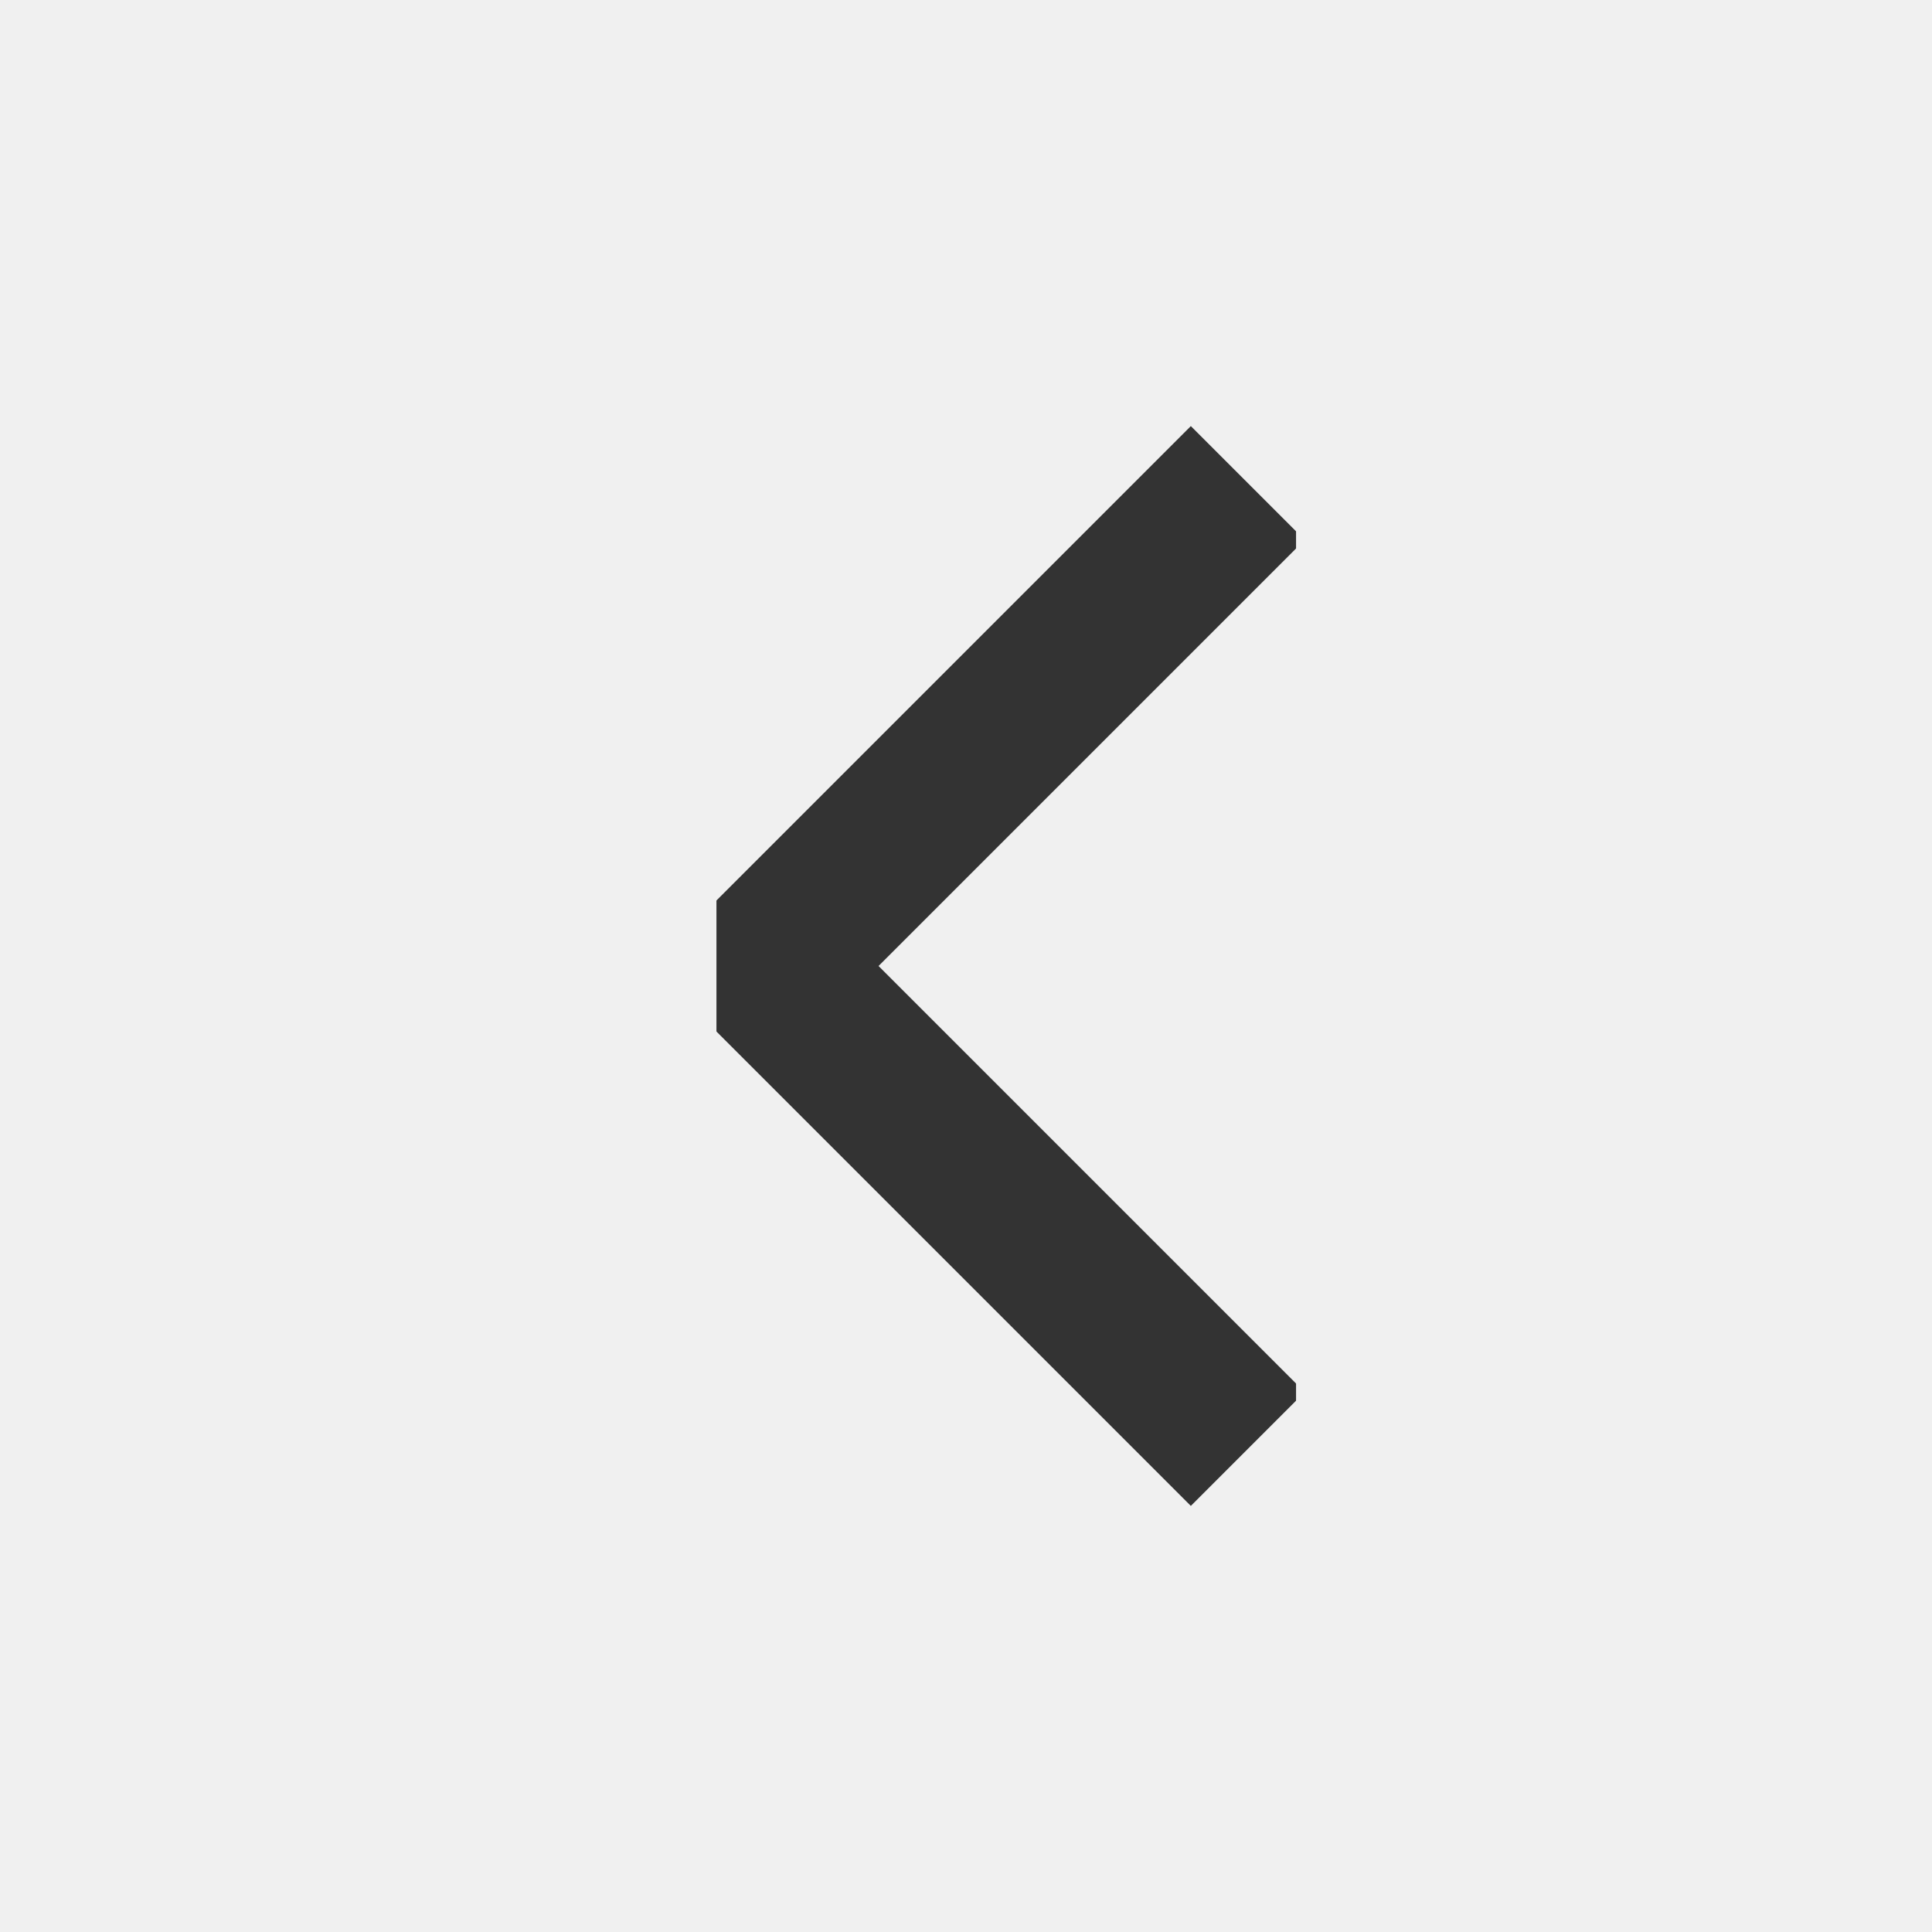
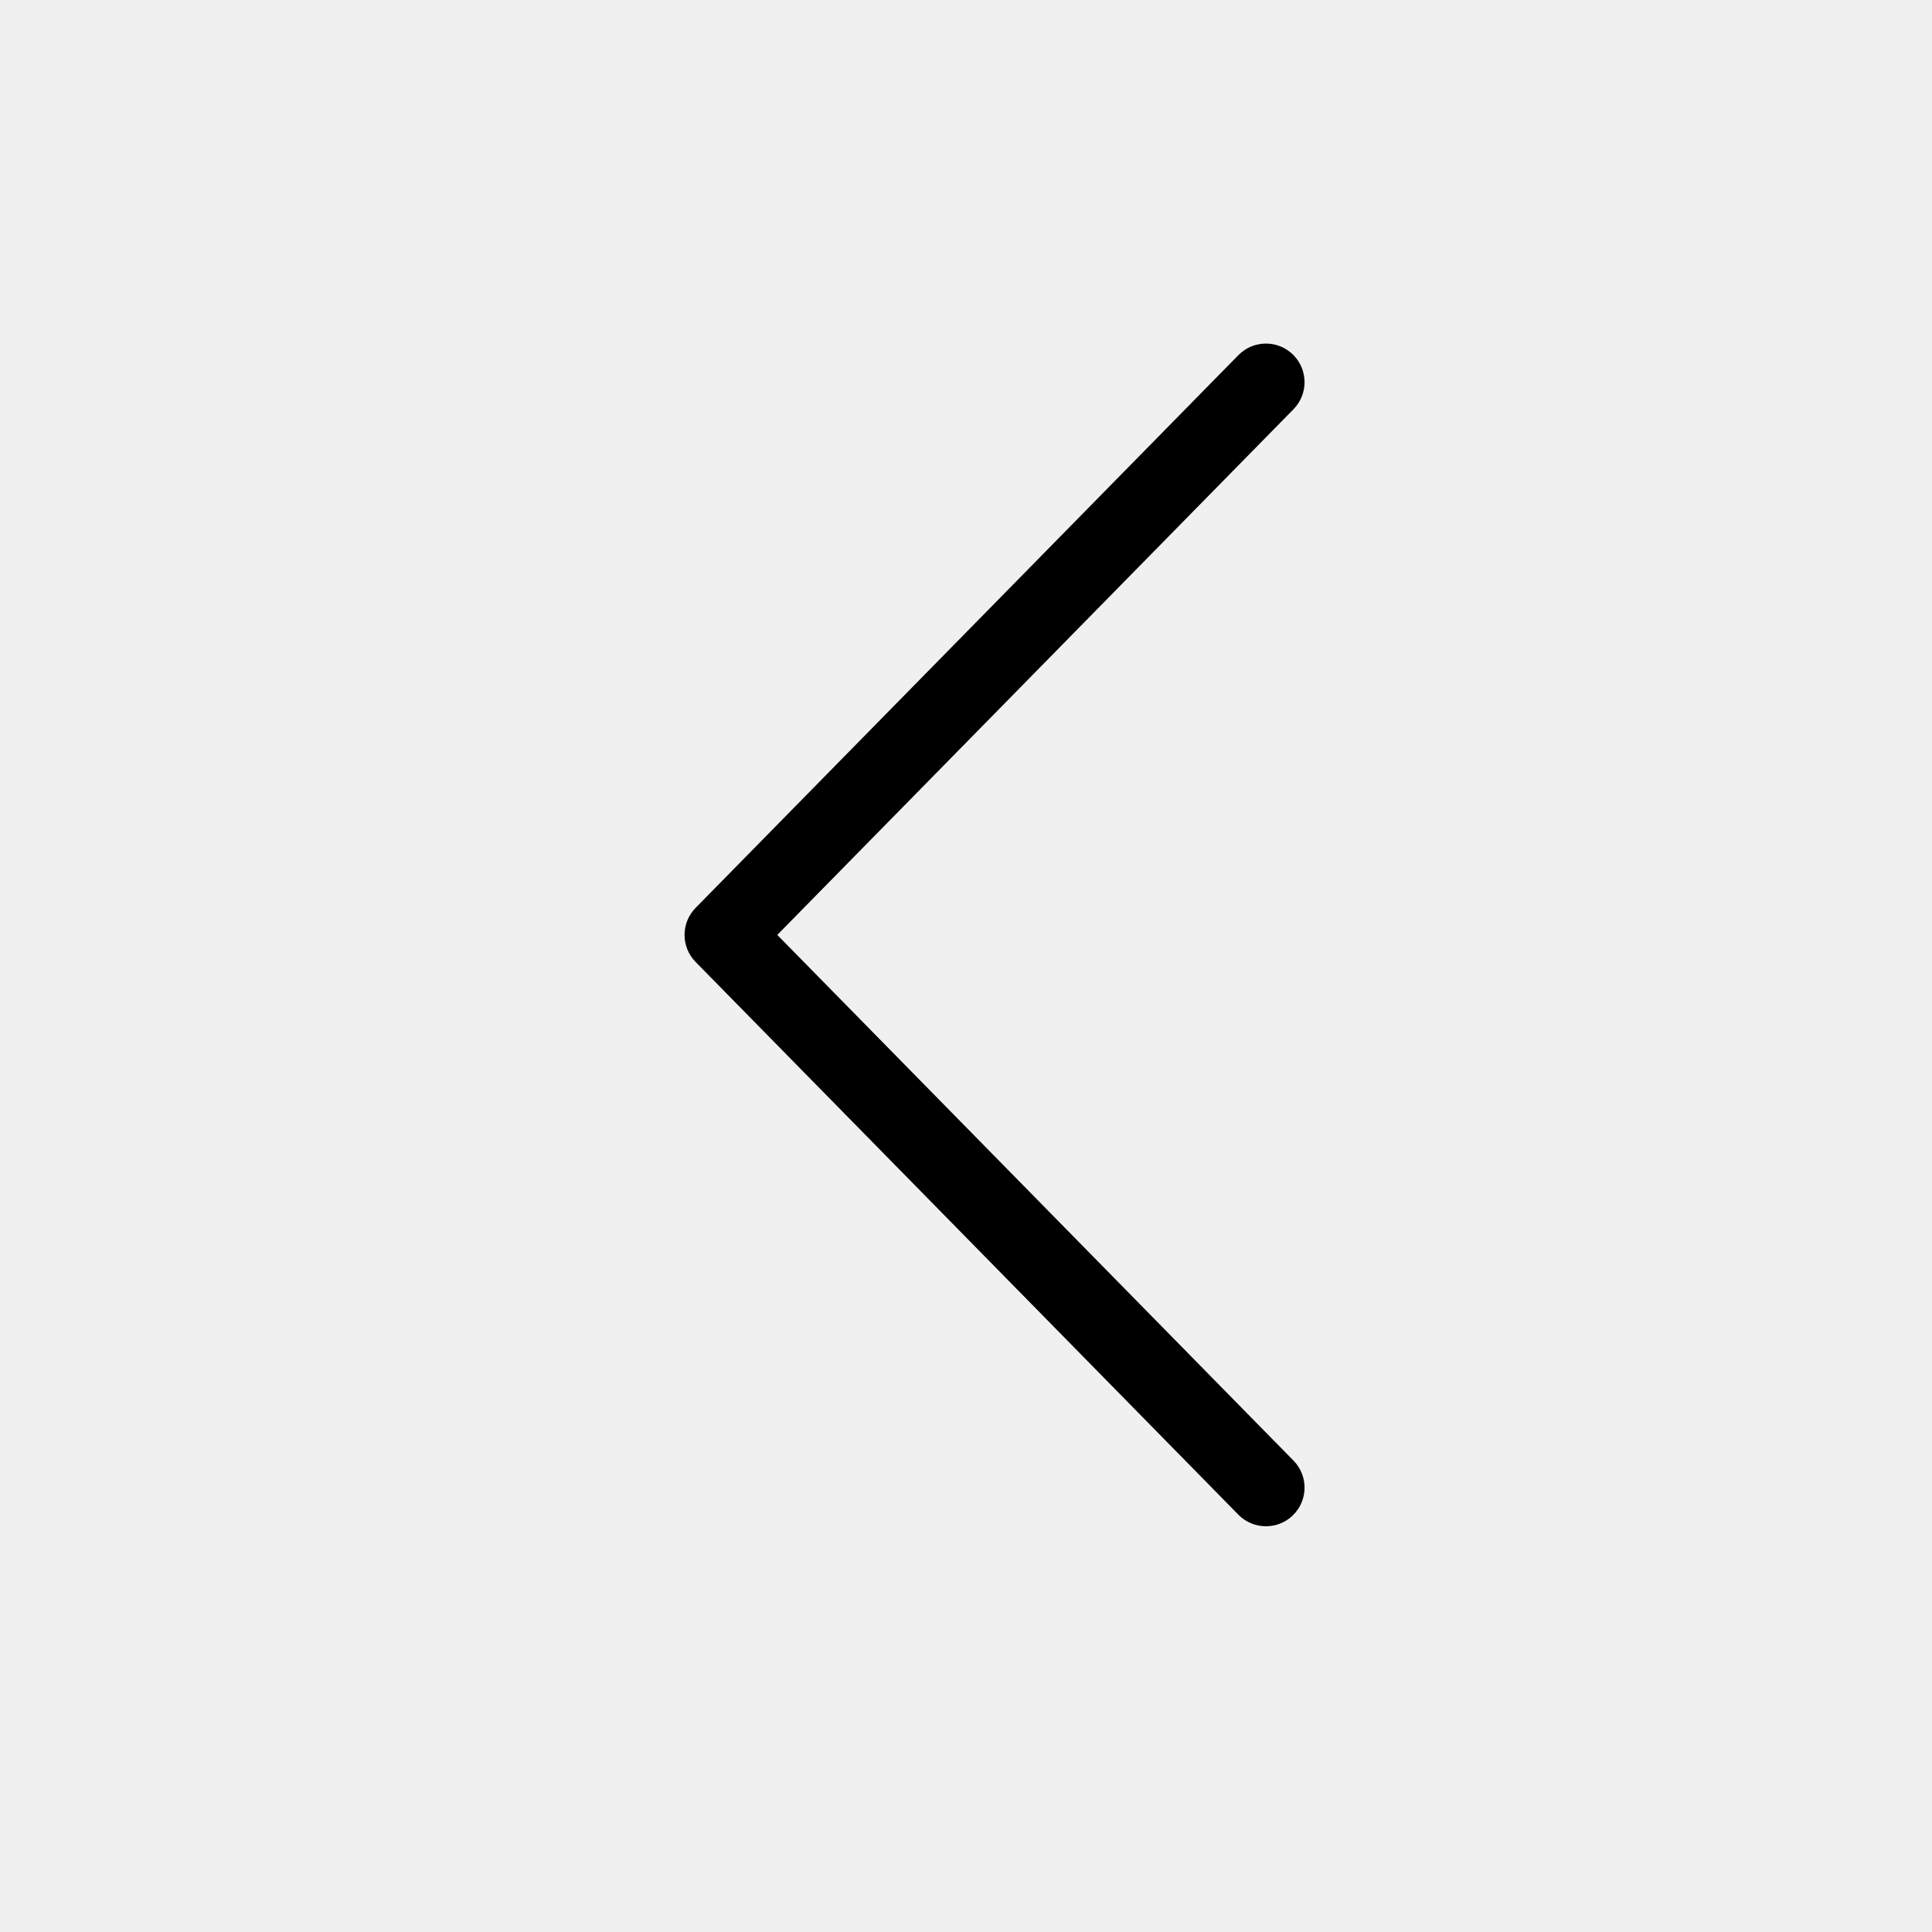
- <svg xmlns="http://www.w3.org/2000/svg" xmlns:xlink="http://www.w3.org/1999/xlink" width="16" height="16" fill="none" viewBox="0 0 16 16">
-   <defs>
-     <rect id="path_0" width="16" height="16" x="0" y="0" />
-   </defs>
-   <g opacity="1" transform="translate(0 0) rotate(0 8 8)">
-     <mask id="bg-mask-0" fill="#fff">
-       <use xlink:href="#path_0" />
-     </mask>
-     <g mask="url(#bg-mask-0)">
-       <path id="路径 1" style="stroke:#333;stroke-width:1.333;stroke-opacity:1;stroke-dasharray:0 0" d="M4,8L0,4L4,0" transform="translate(6.333333 4) rotate(0 2 4)" />
-     </g>
-   </g>
+ <svg xmlns="http://www.w3.org/2000/svg" t="1715394573838" class="icon" viewBox="0 0 1024 1024" version="1.1" p-id="1972" width="20" height="20">
+   <path d="M670.978 808.954c-5.301 0-10.596-2.046-14.604-6.127L368.69 509.867c-7.818-7.961-7.818-20.718 0-28.679l287.684-292.96c7.92-8.066 20.877-8.182 28.942-0.263 8.066 7.919 8.182 20.877 0.264 28.942L411.977 495.527l273.603 278.621c7.918 8.065 7.802 21.023-0.264 28.942C681.332 807.003 676.154 808.954 670.978 808.954z" p-id="1973" />
</svg>
